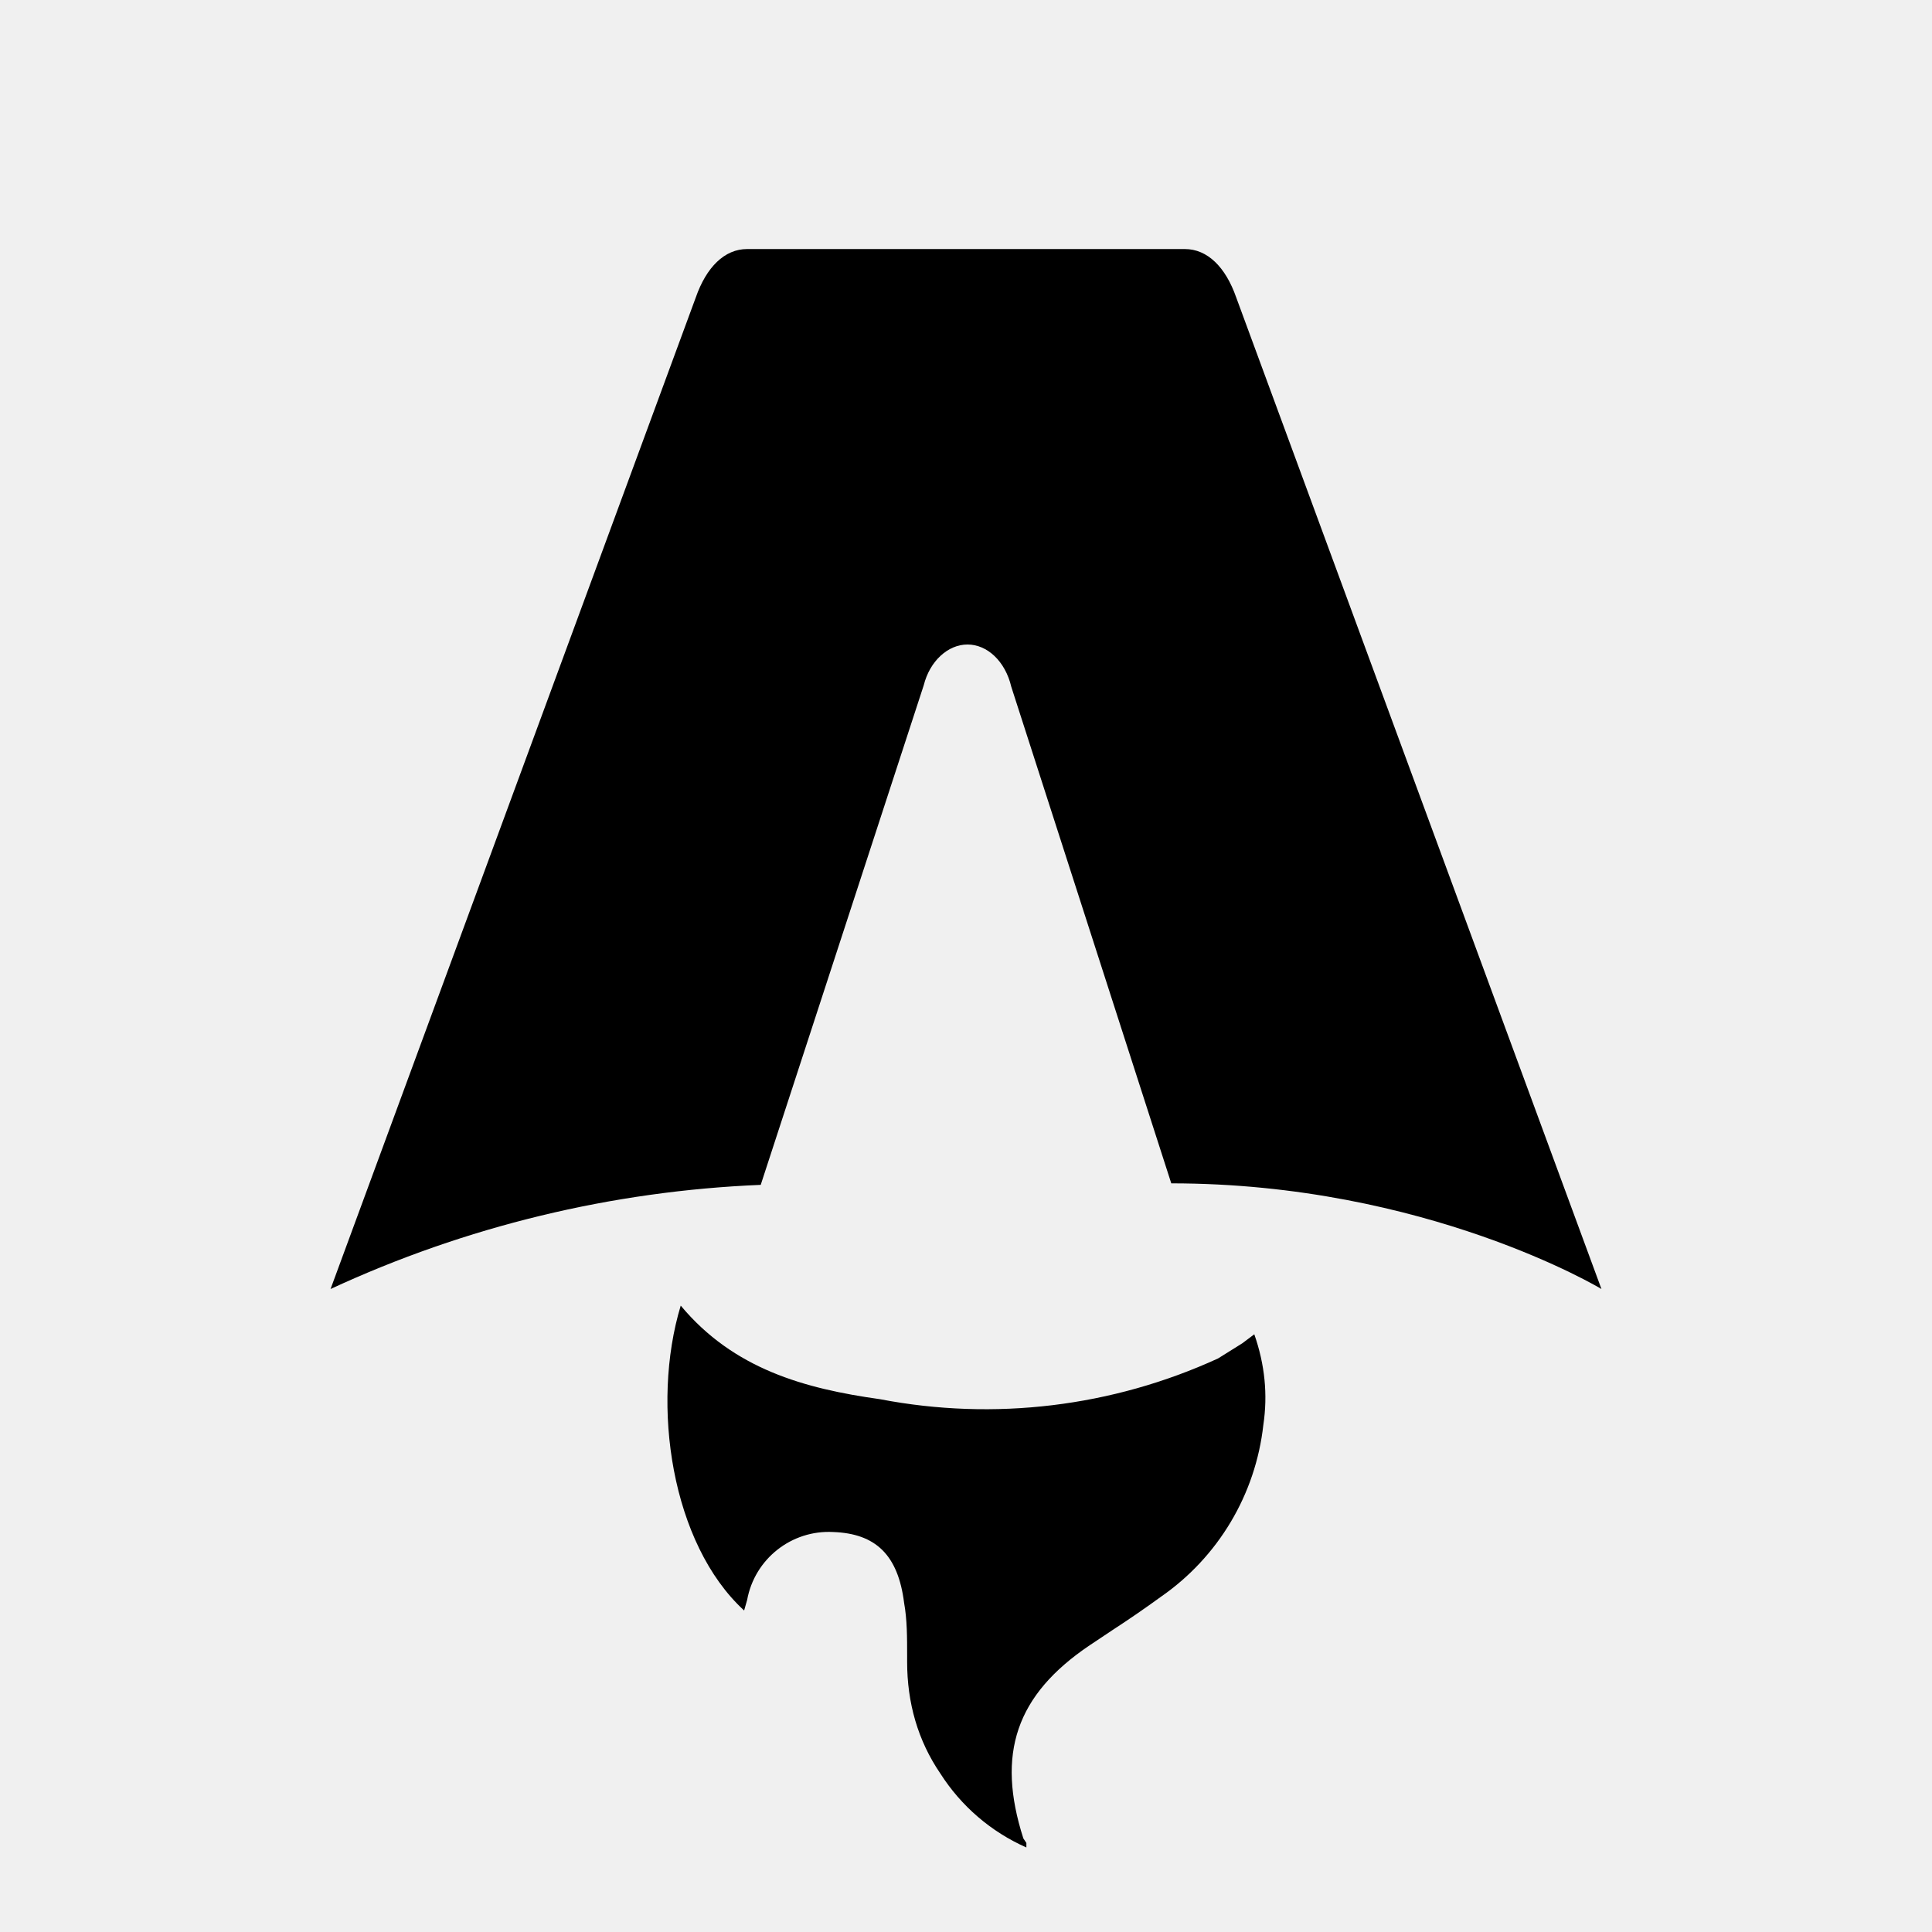
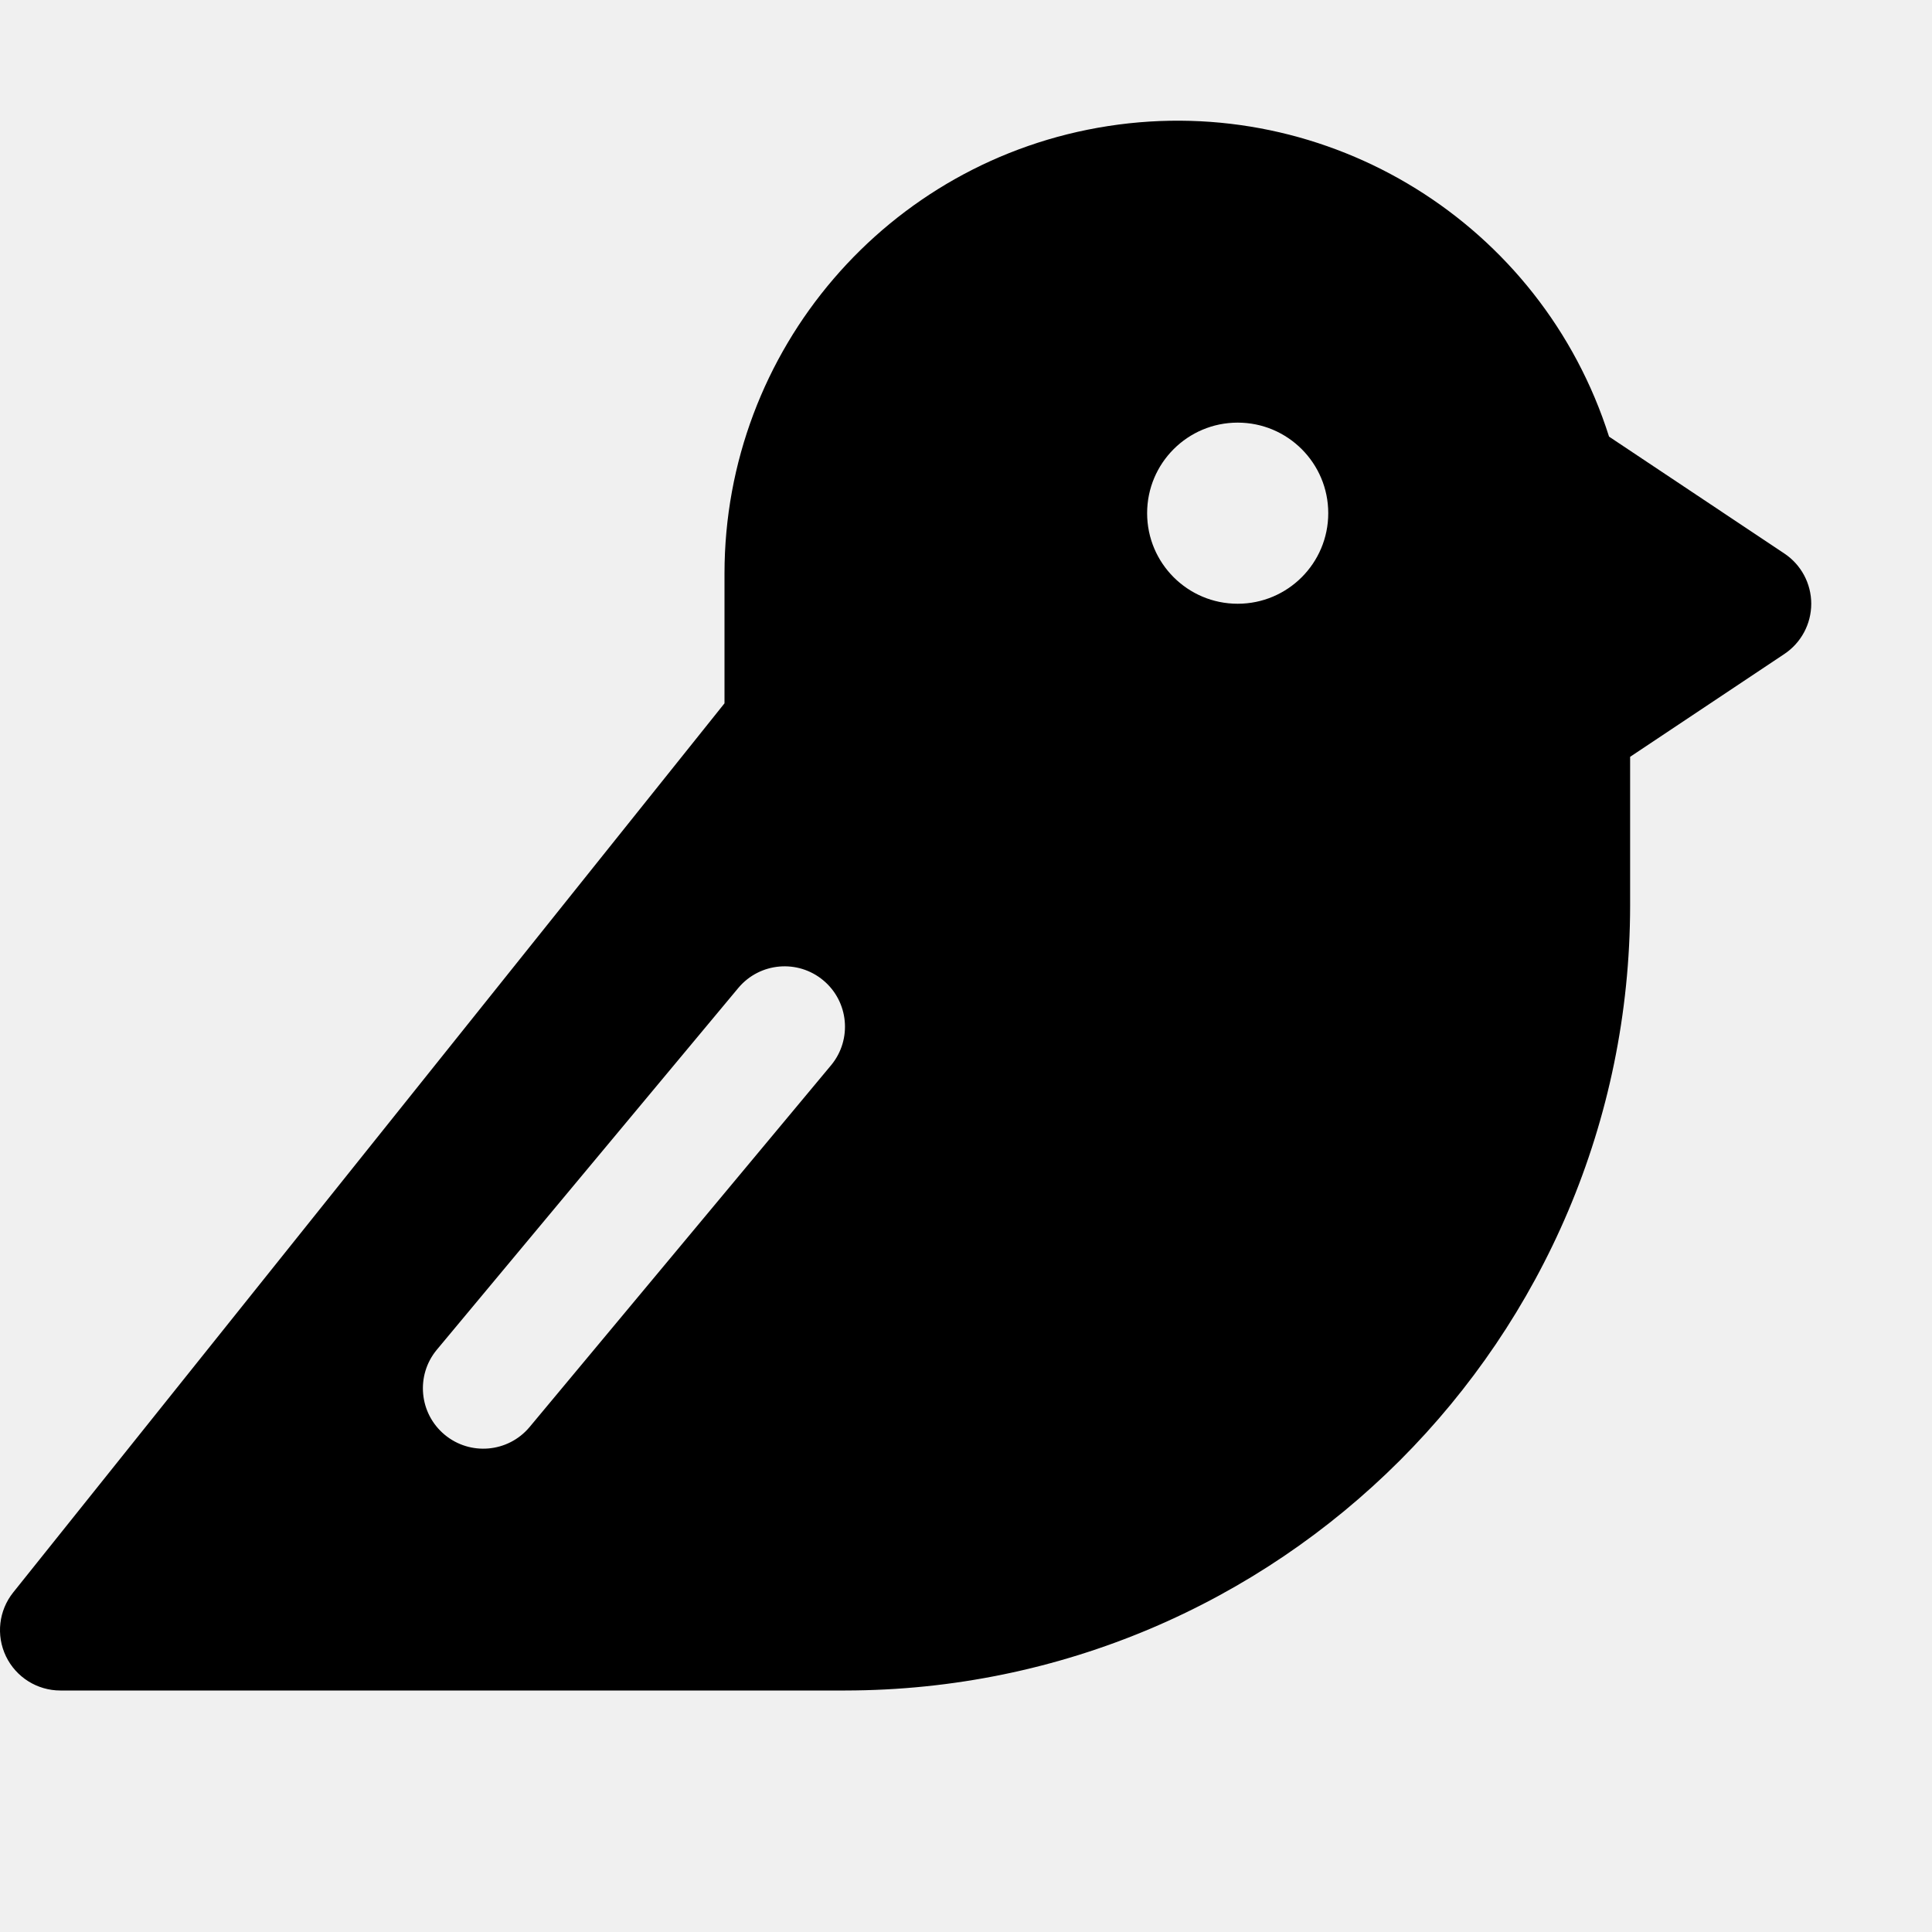
- <svg xmlns="http://www.w3.org/2000/svg" fill="none" viewBox="0 0 128 128">
-   <path d="M50.4 78.5a75.1 75.1 0 0 0-28.5 6.9l24.2-65.7c.7-2 1.9-3.2 3.4-3.2h29c1.5 0 2.7 1.2 3.4 3.2l24.2 65.7s-11.6-7-28.5-7L67 45.5c-.4-1.7-1.6-2.8-2.9-2.8-1.3 0-2.5 1.1-2.9 2.7L50.4 78.5Zm-1.1 28.2Zm-4.2-20.2c-2 6.6-.6 15.8 4.2 20.2a17.5 17.5 0 0 1 .2-.7 5.5 5.5 0 0 1 5.7-4.5c2.8.1 4.3 1.5 4.7 4.7.2 1.1.2 2.3.2 3.5v.4c0 2.7.7 5.2 2.2 7.4a13 13 0 0 0 5.7 4.9v-.3l-.2-.3c-1.8-5.6-.5-9.5 4.4-12.8l1.5-1a73 73 0 0 0 3.2-2.2 16 16 0 0 0 6.8-11.4c.3-2 .1-4-.6-6l-.8.6-1.6 1a37 37 0 0 1-22.4 2.7c-5-.7-9.7-2-13.2-6.2Z" />
+ <svg xmlns="http://www.w3.org/2000/svg" fill="none" viewBox="0 0 256 256">
+   <path d="M236.438,73.344,213.207,57.855A60.009,60.009,0,0,0,96,76V93.194L1.753,211.002A8,8,0,0,0,8,224H112A104.118,104.118,0,0,0,216,120V100.281l20.438-13.625a8,8,0,0,0,0-13.312Zm-126.292,67.778-40,48a8,8,0,0,1-12.291-10.243l40-48a8,8,0,0,1,12.291,10.243ZM164,80a12,12,0,1,1,12-12A12,12,0,0,1,164,80Z" />
  <style>
        path { fill: #000; }
        @media (prefers-color-scheme: dark) {
            path { fill: #FFF; }
        }
    </style>
</svg>
